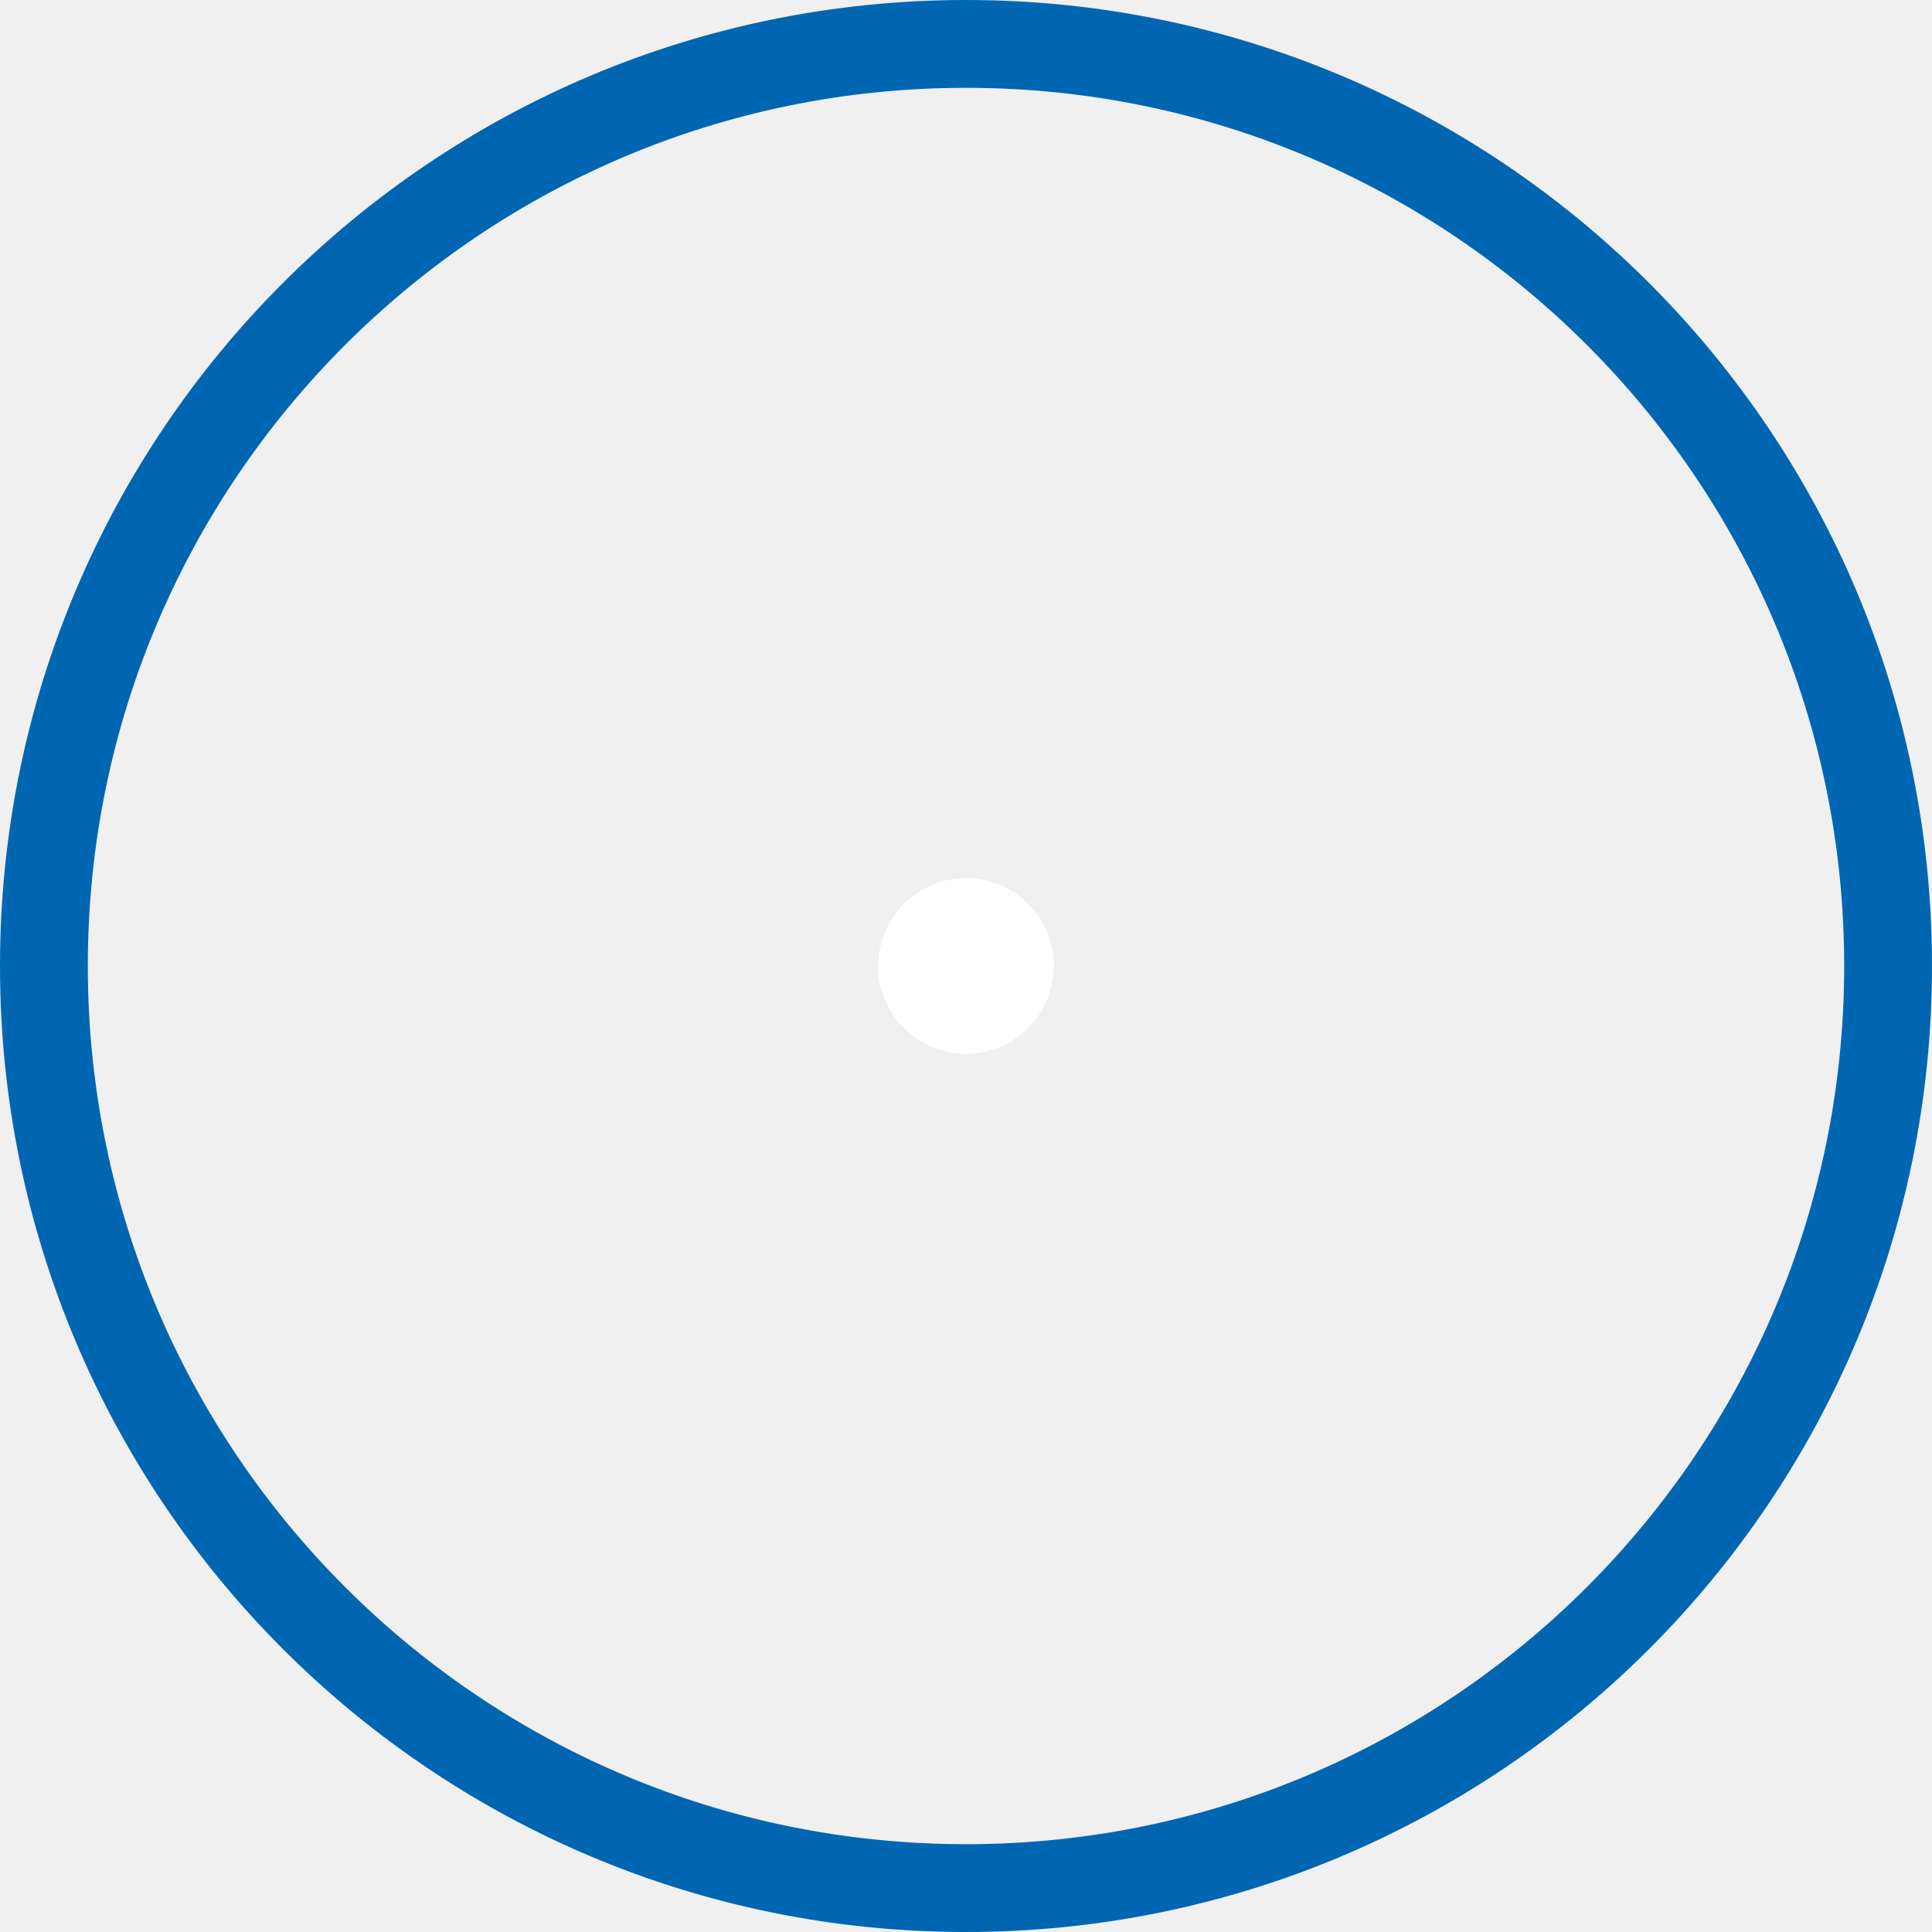
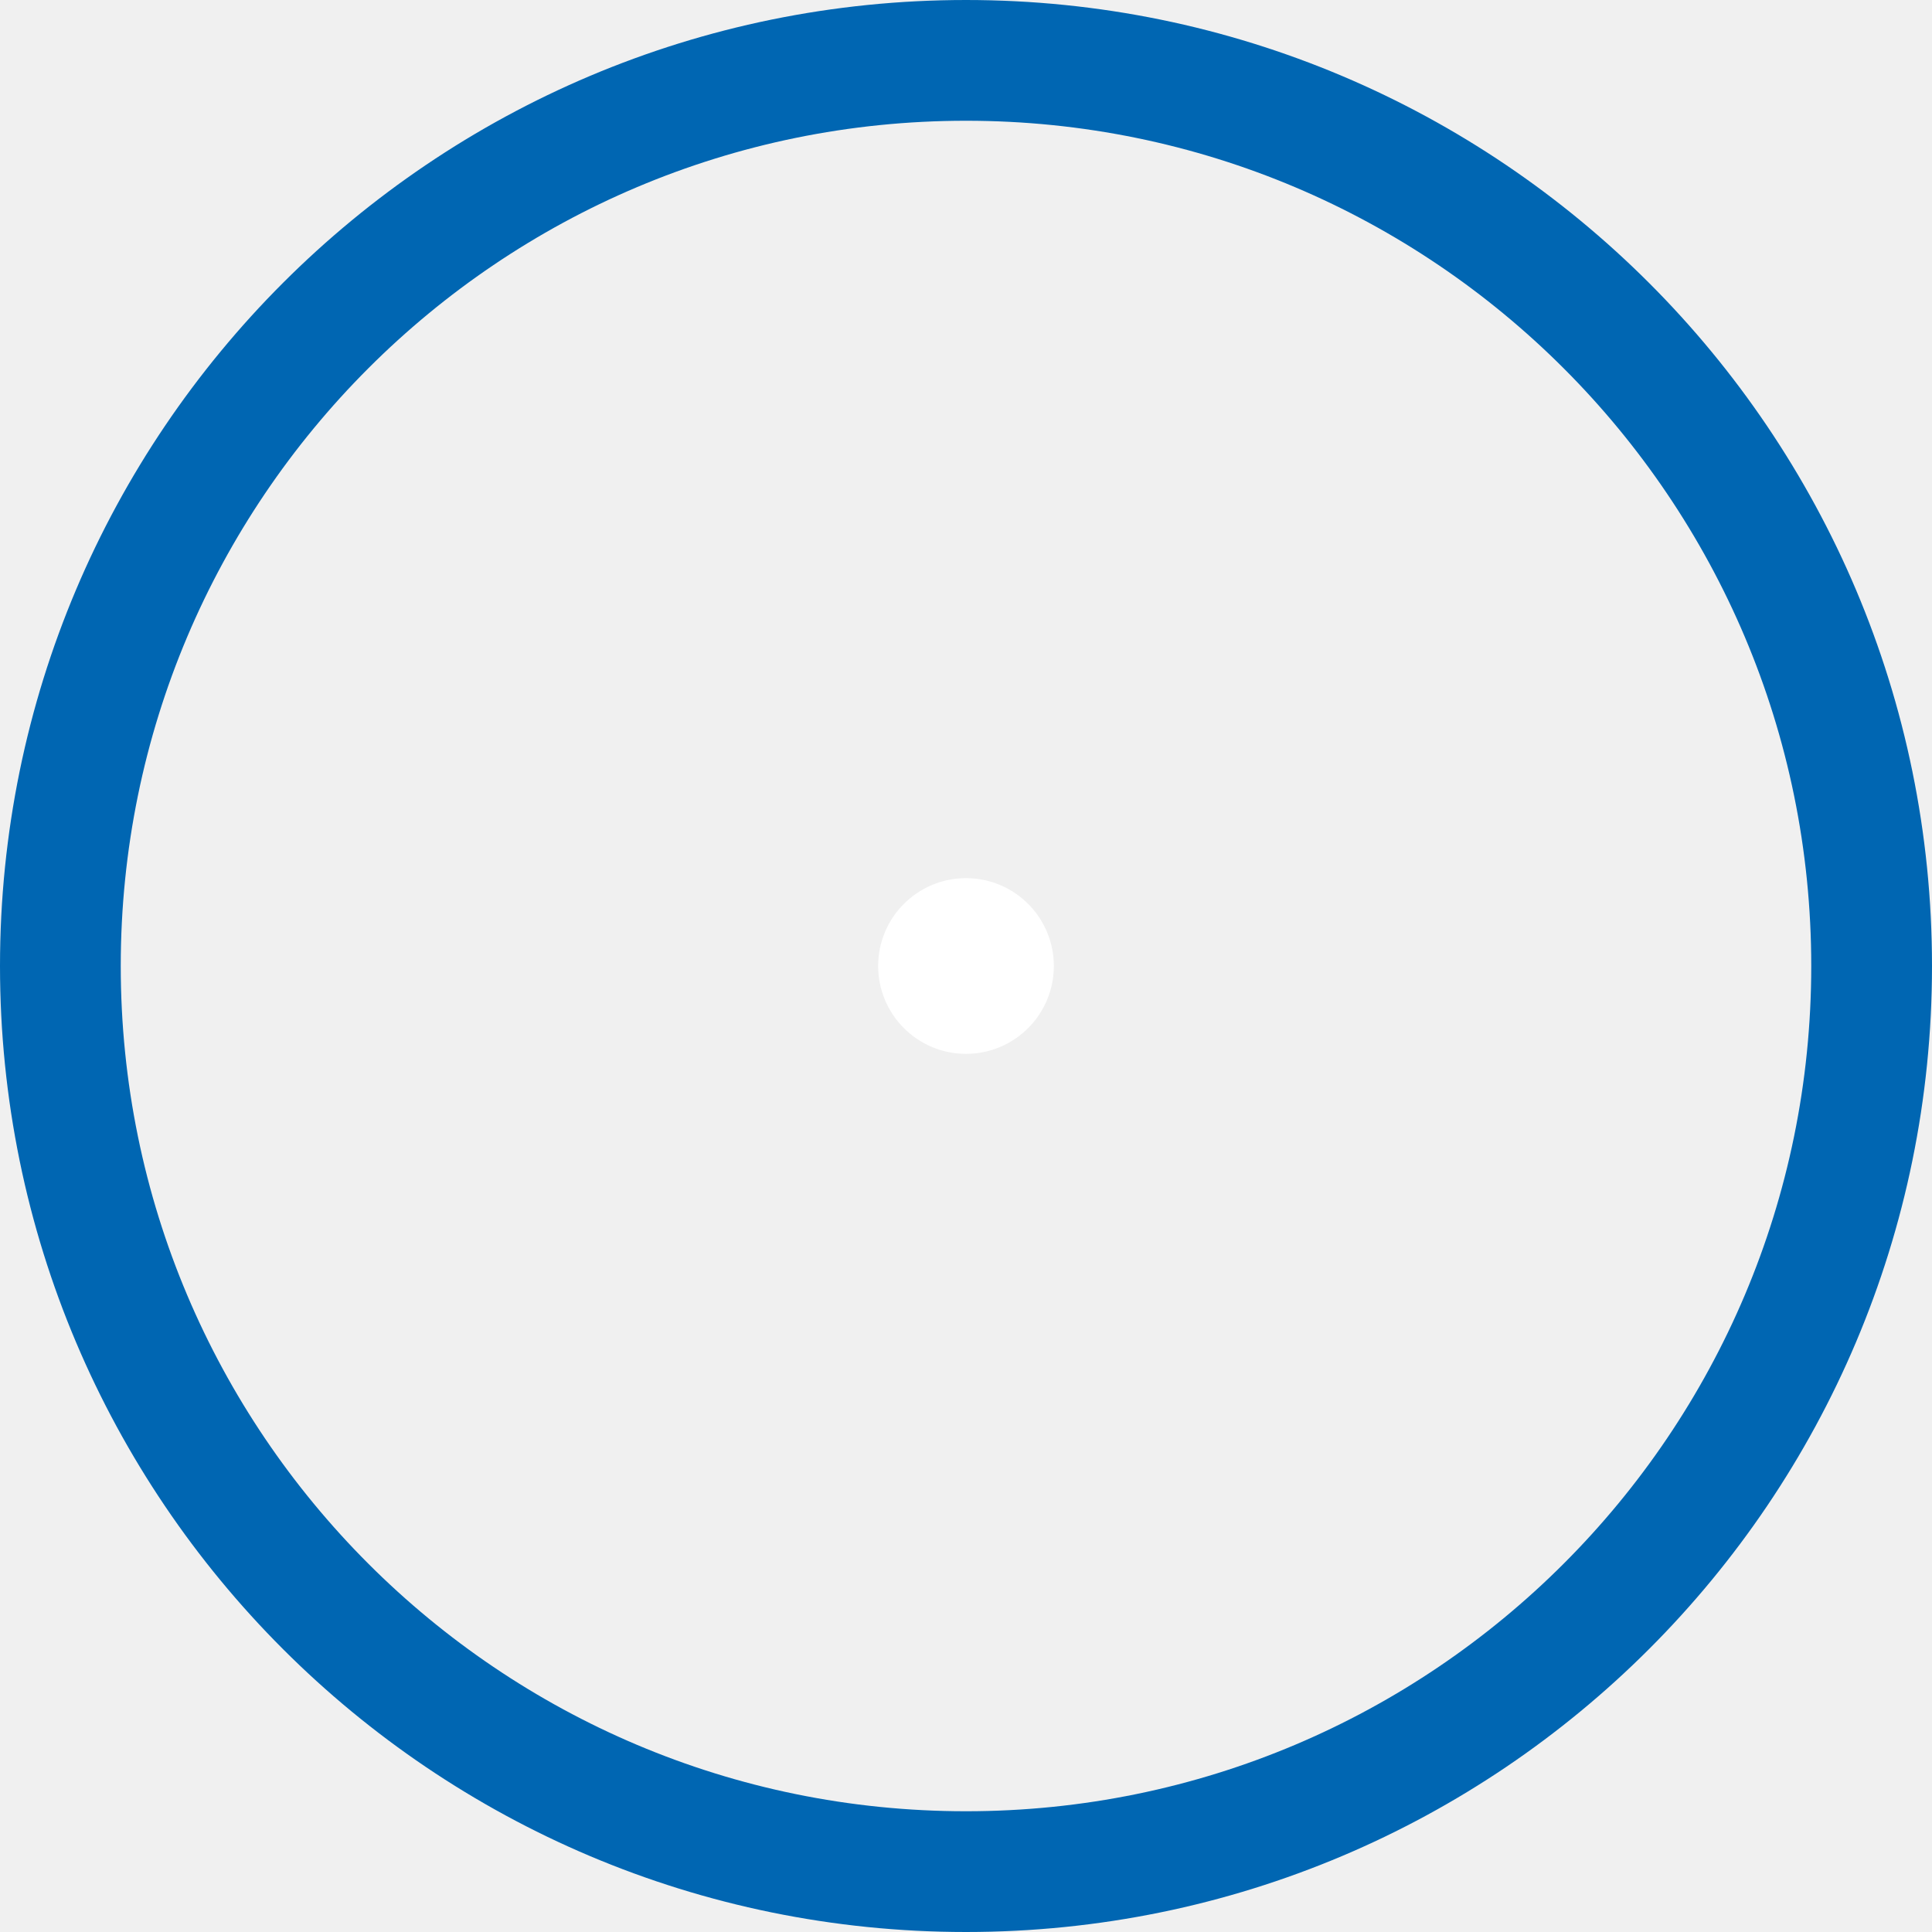
- <svg xmlns="http://www.w3.org/2000/svg" width="44" height="44" viewBox="0 0 44 44" fill="none">
-   <circle cx="22" cy="22" r="21" stroke="#0066B2" stroke-width="2" />
-   <circle cx="22" cy="22" r="2" fill="white" />
+ <svg xmlns="http://www.w3.org/2000/svg" width="32" height="32" viewBox="0 0 32 32" fill="none">
+   <circle cx="16" cy="16" r="15" stroke="#0066B2" stroke-width="2" />
+   <circle cx="16" cy="16" r="1.455" fill="white" />
</svg>
